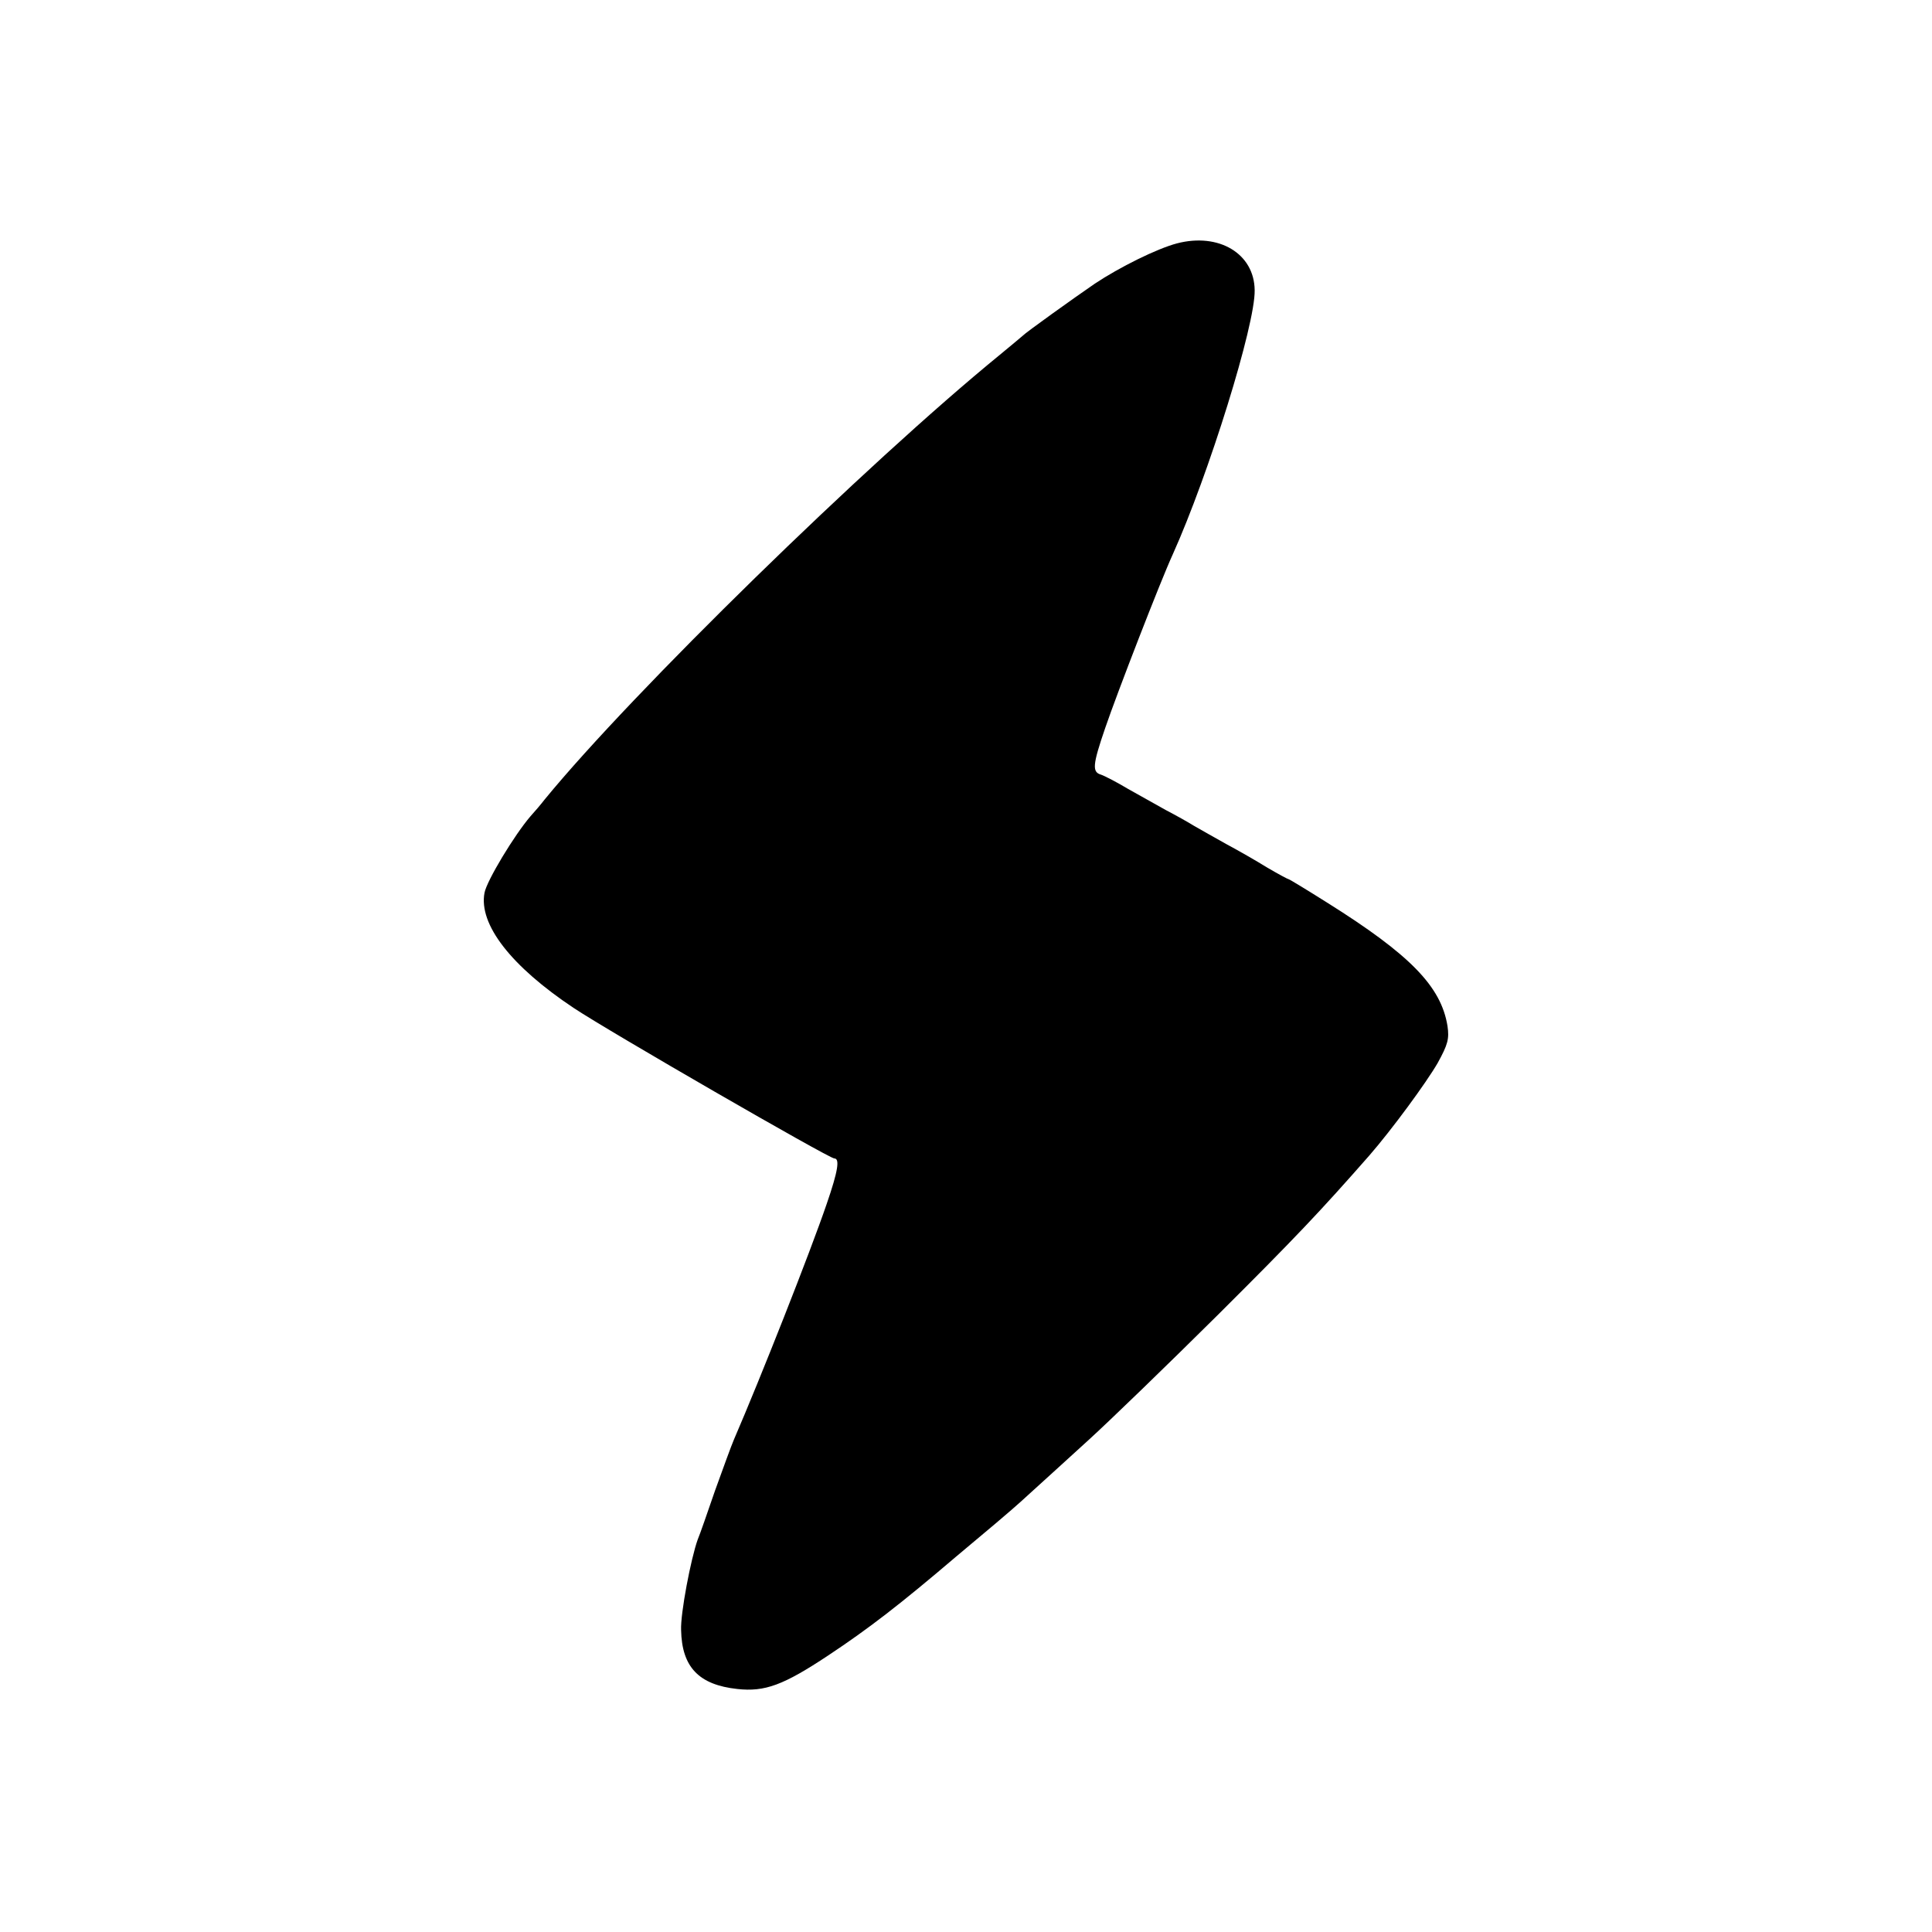
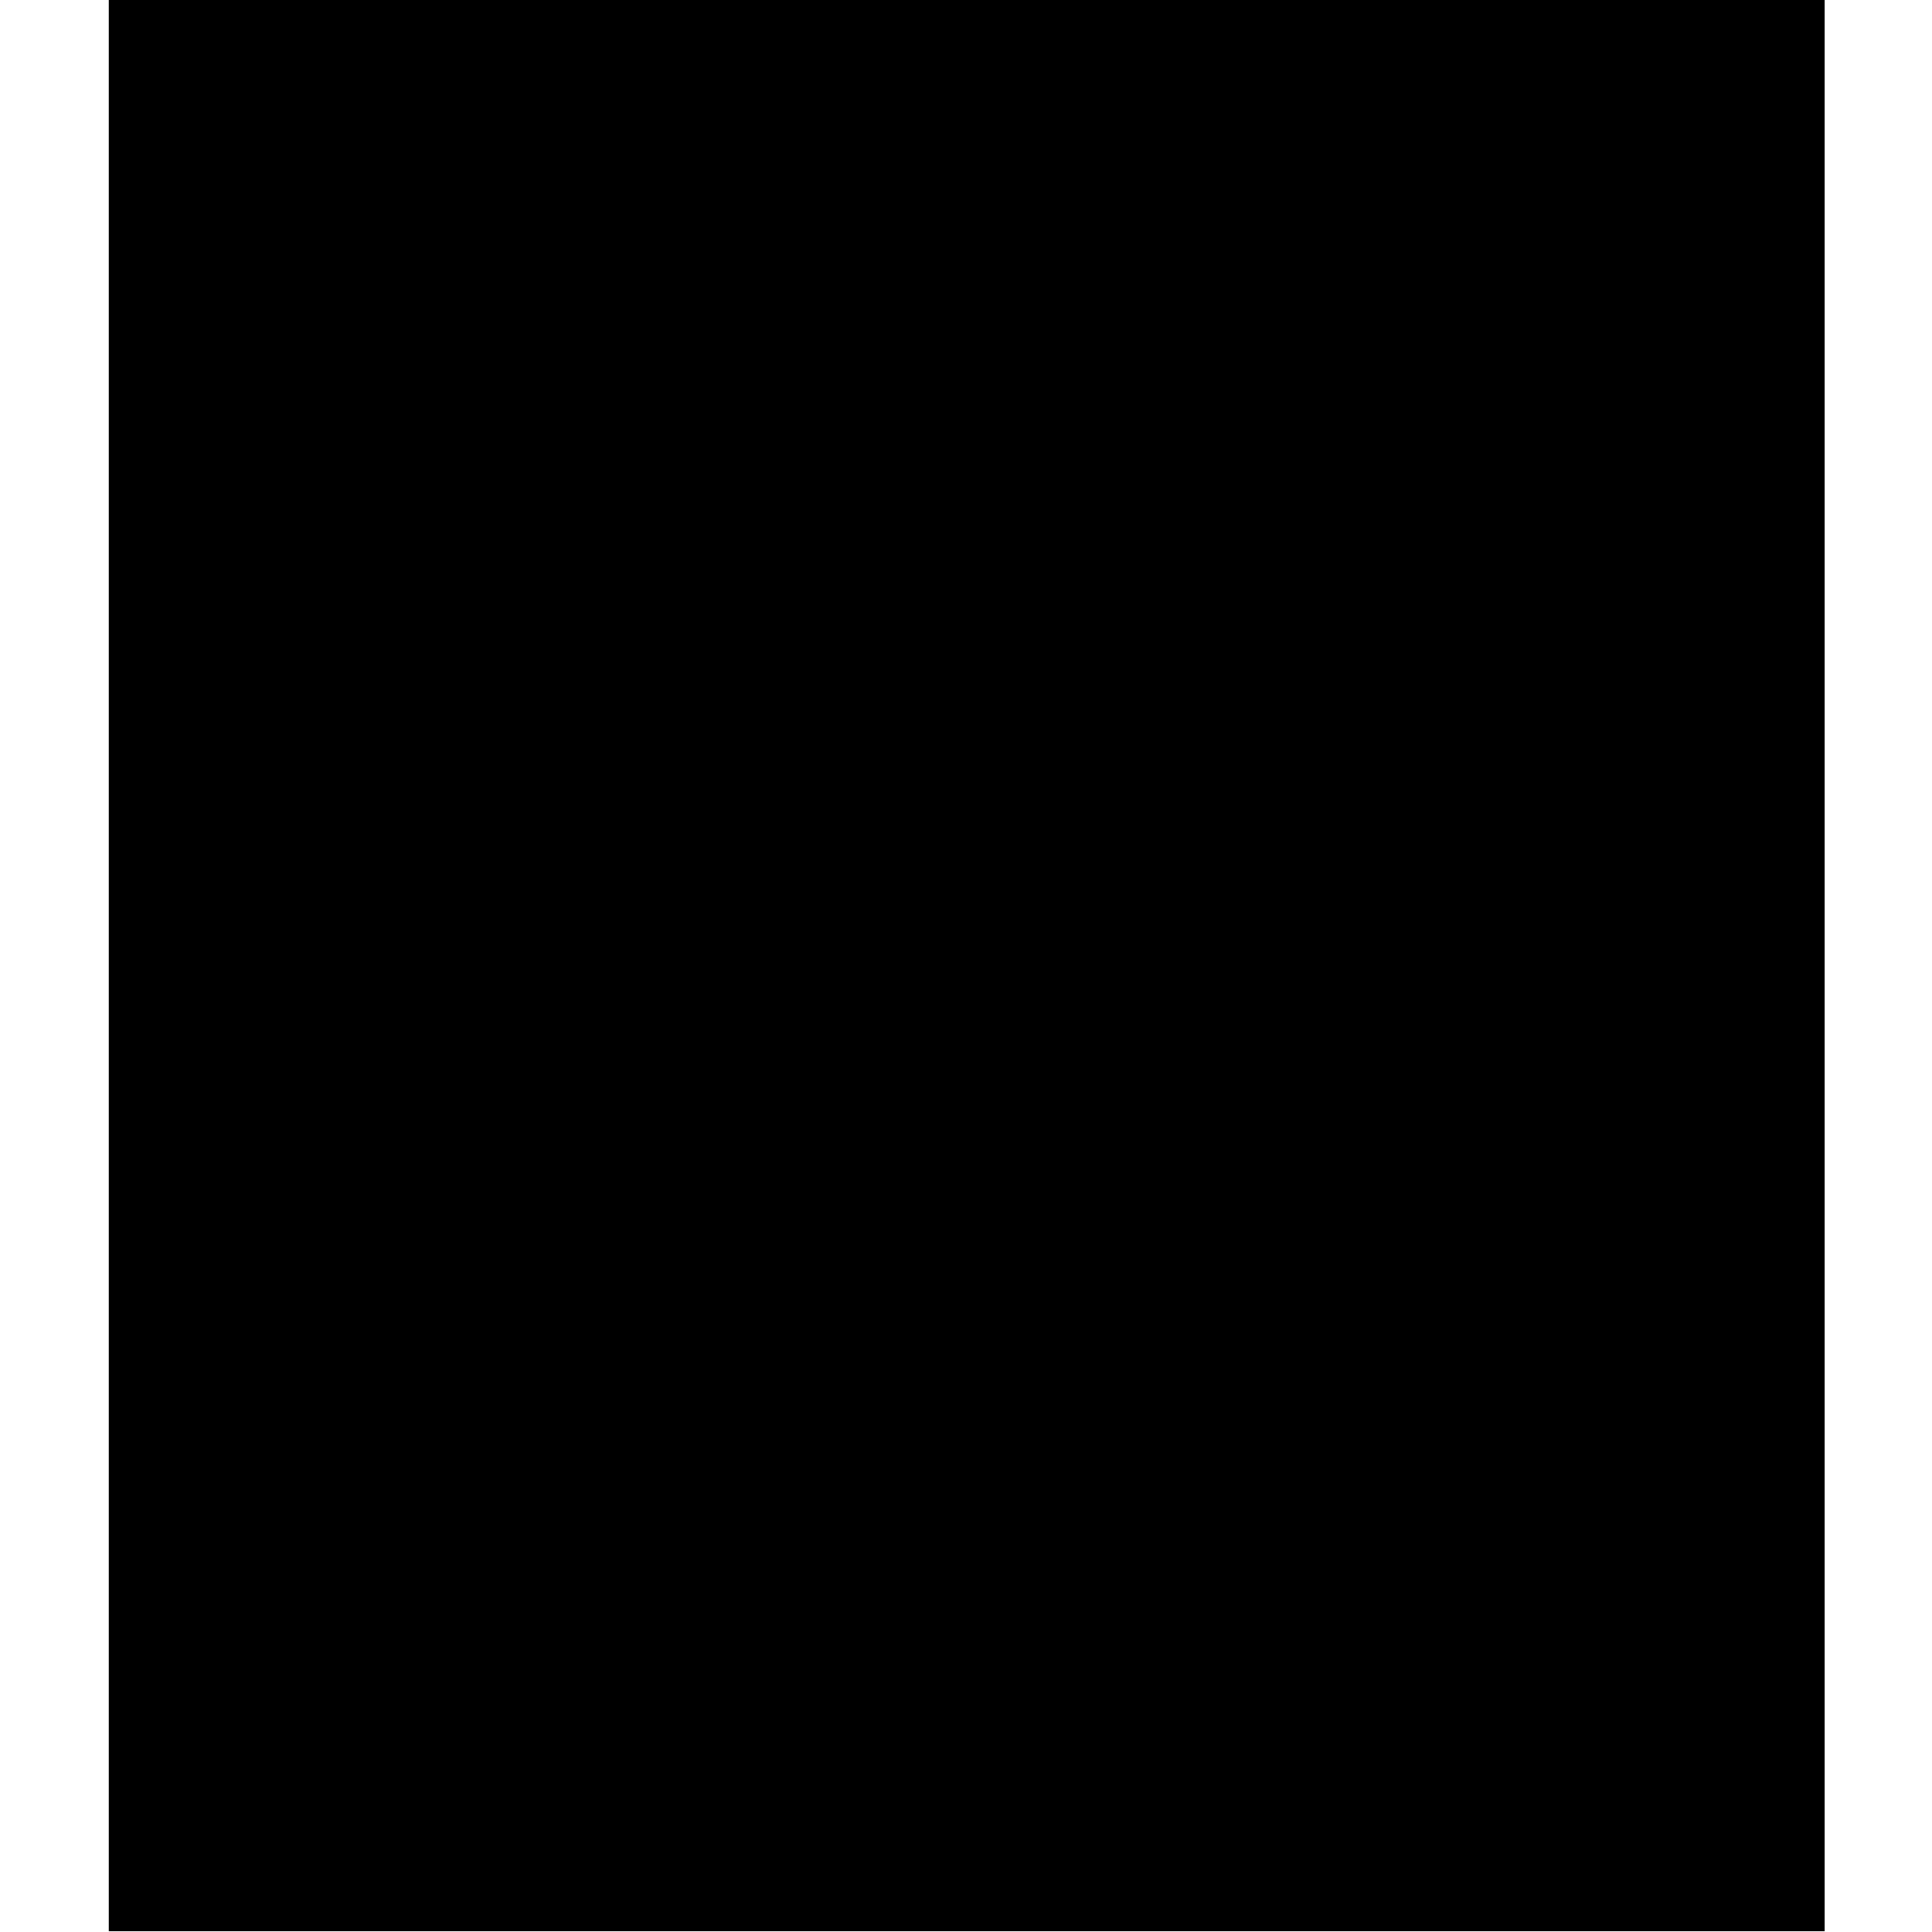
- <svg xmlns="http://www.w3.org/2000/svg" version="1.0" width="512pt" height="512pt" viewBox="0 0 512 512" preserveAspectRatio="xMidYMid meet">
-   <g transform="translate(0,512) scale(0.1,-0.1)" fill="#000000" stroke="none">
-     <path d="M3119 4475 c-53 -14 -152 -63 -218 -107 -54 -37 -184 -130 -191 -138 -3 -3 -30 -25 -60 -50 -355 -290 -974 -895 -1206 -1178 -10 -13 -27 -33 -38 -45 -43 -50 -116 -171 -122 -203 -16 -84 71 -195 236 -305 93 -62 677 -399 691 -399 15 0 10 -33 -20 -120 -44 -129 -176 -463 -246 -625 -7 -16 -29 -77 -50 -135 -20 -58 -40 -116 -46 -130 -18 -50 -46 -196 -44 -240 2 -98 47 -145 149 -156 73 -8 122 10 241 89 107 71 190 135 339 262 39 33 87 73 106 89 19 16 60 51 90 79 30 27 100 91 155 141 55 50 208 198 340 329 208 207 275 278 404 425 60 69 151 193 181 245 27 49 31 64 26 98 -17 105 -99 189 -319 327 -54 34 -100 62 -102 62 -2 0 -28 14 -57 31 -29 18 -78 46 -108 62 -30 17 -68 38 -85 48 -16 10 -50 29 -75 42 -25 14 -70 39 -100 56 -30 18 -63 35 -72 38 -24 7 -23 25 11 124 31 91 146 388 179 460 95 211 219 609 217 700 -1 97 -95 153 -206 124z" />
+ <svg xmlns="http://www.w3.org/2000/svg" version="1.0" width="870pt" height="870pt" viewBox="0 0 870 870" preserveAspectRatio="xMidYMid meet">
+   <g transform="translate(0,870) scale(0.1,-0.1)" fill="#000000" stroke="none">
+     <path d="M490 4350 l0 -4350 3865 0 3865 0 0 4350 0 4350 -3865 0 -3865 0 0 -4350z" />
  </g>
</svg>
